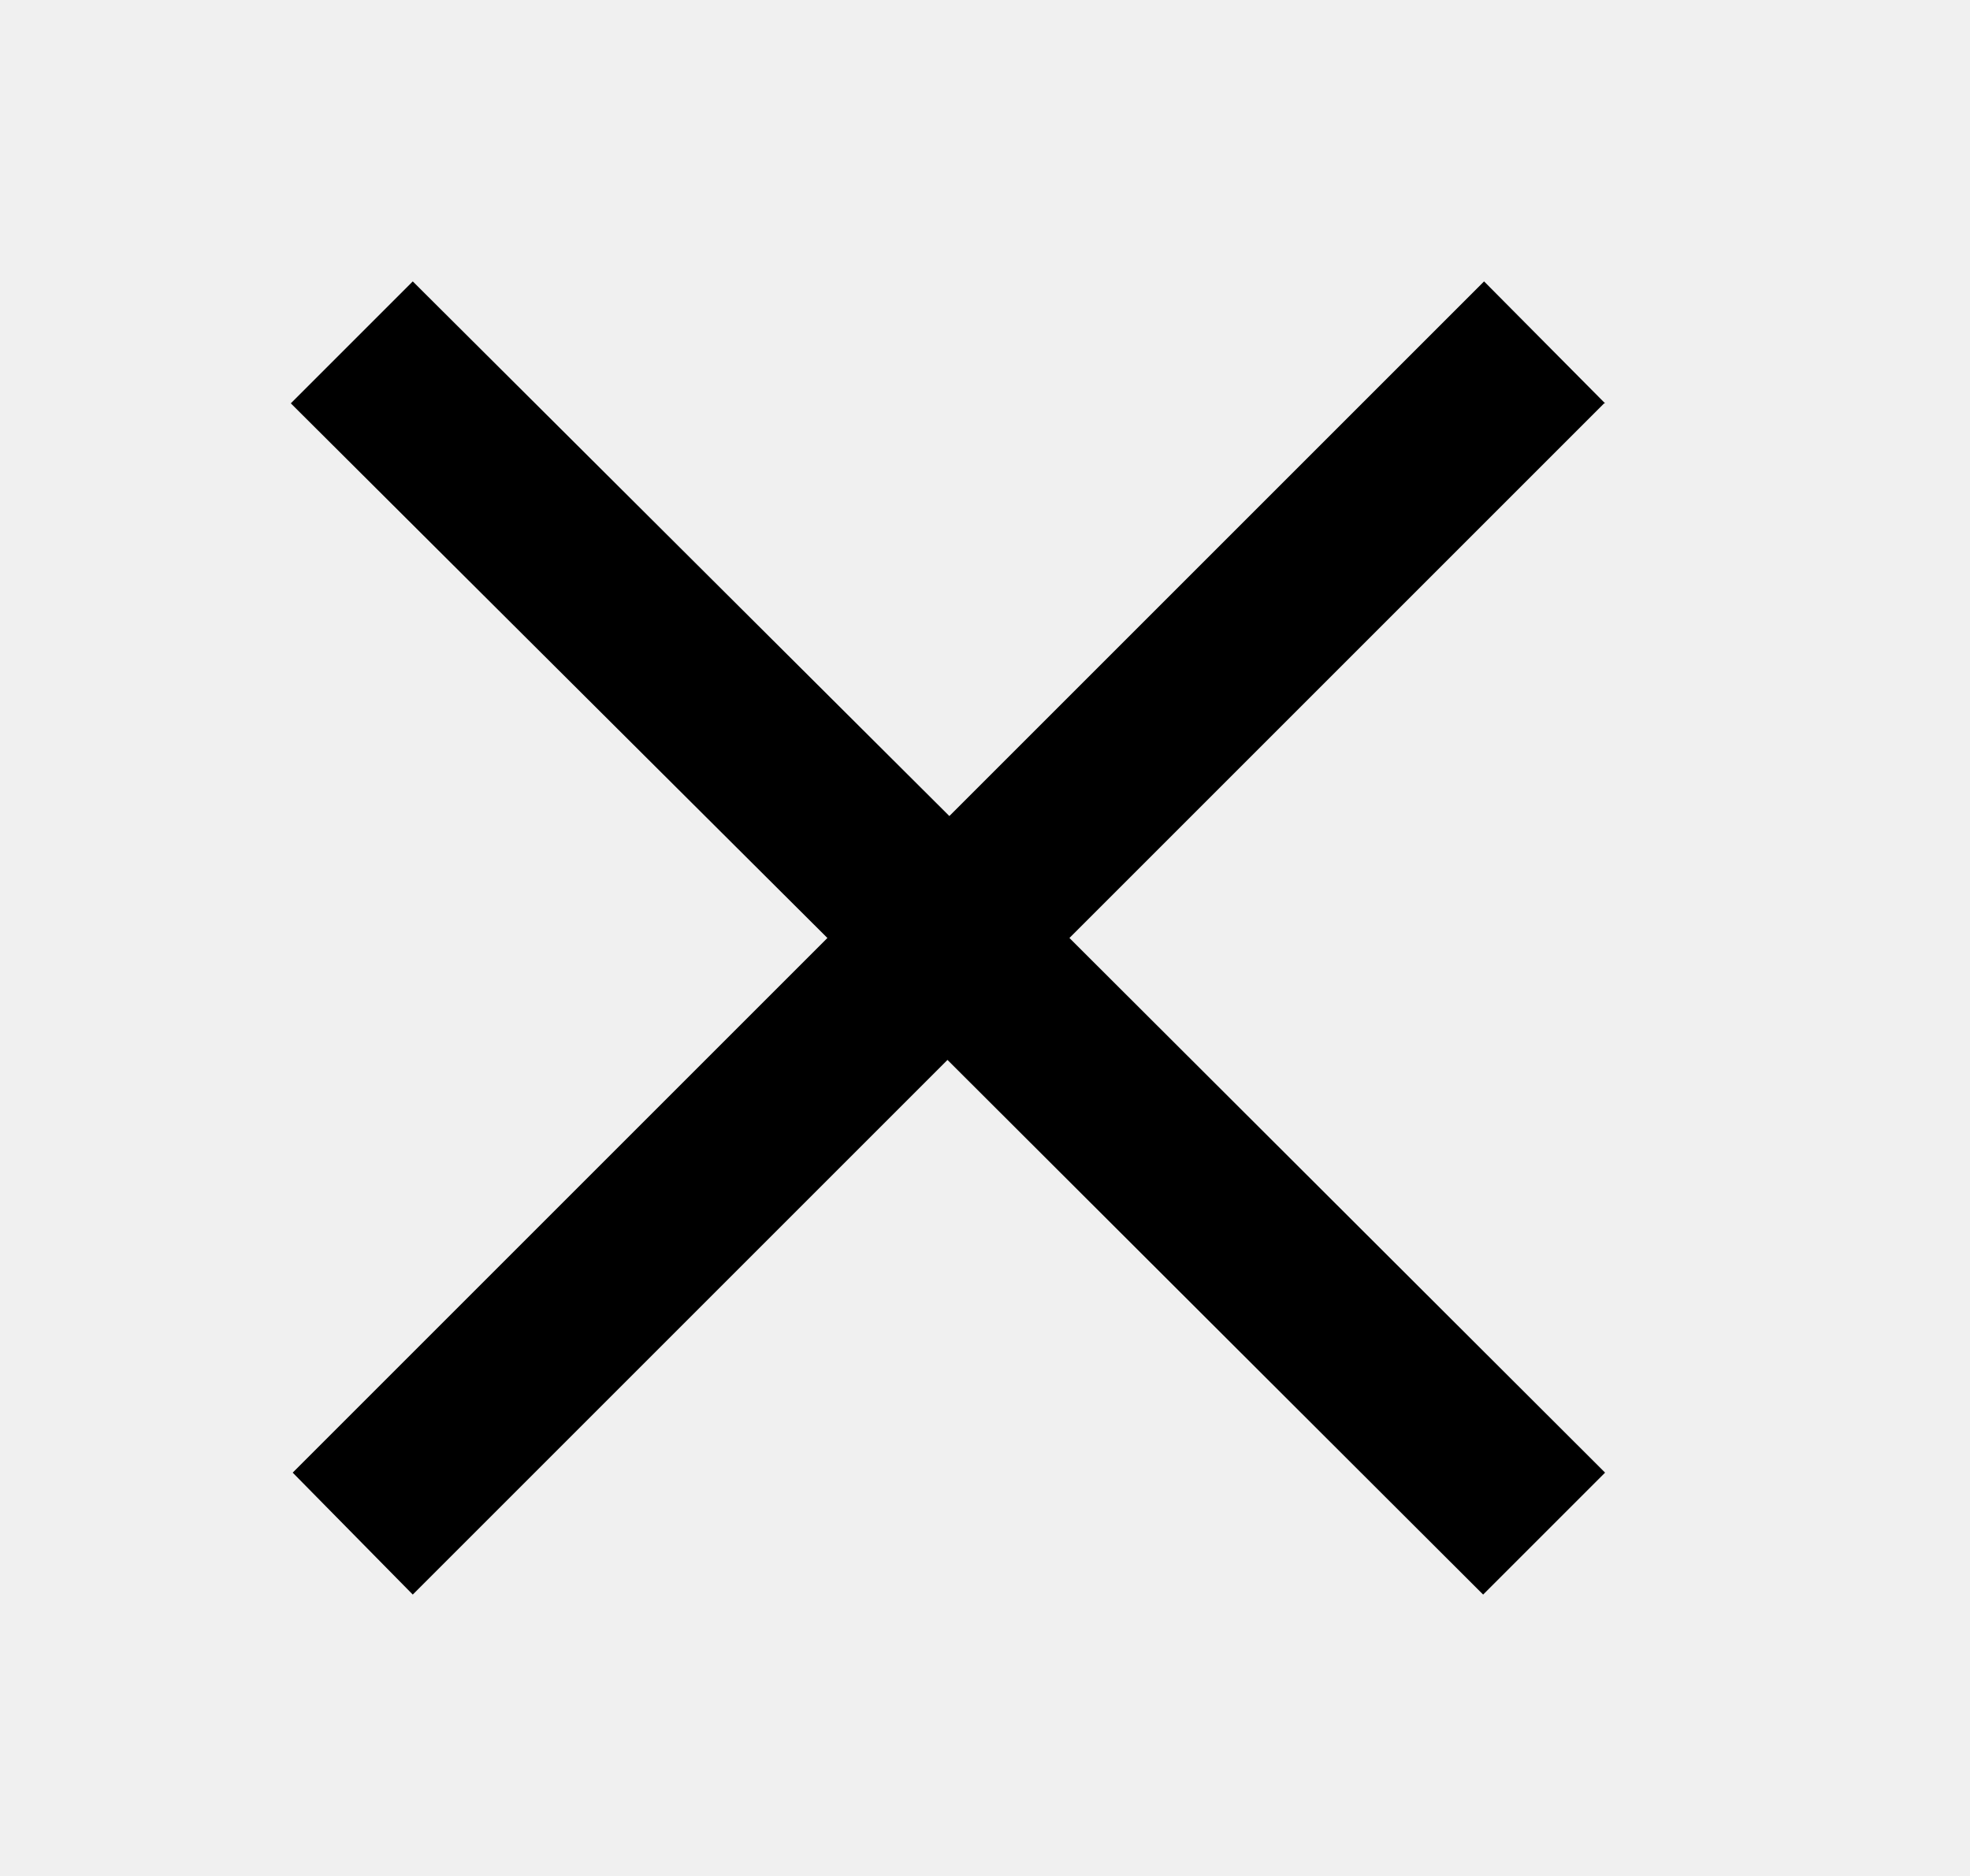
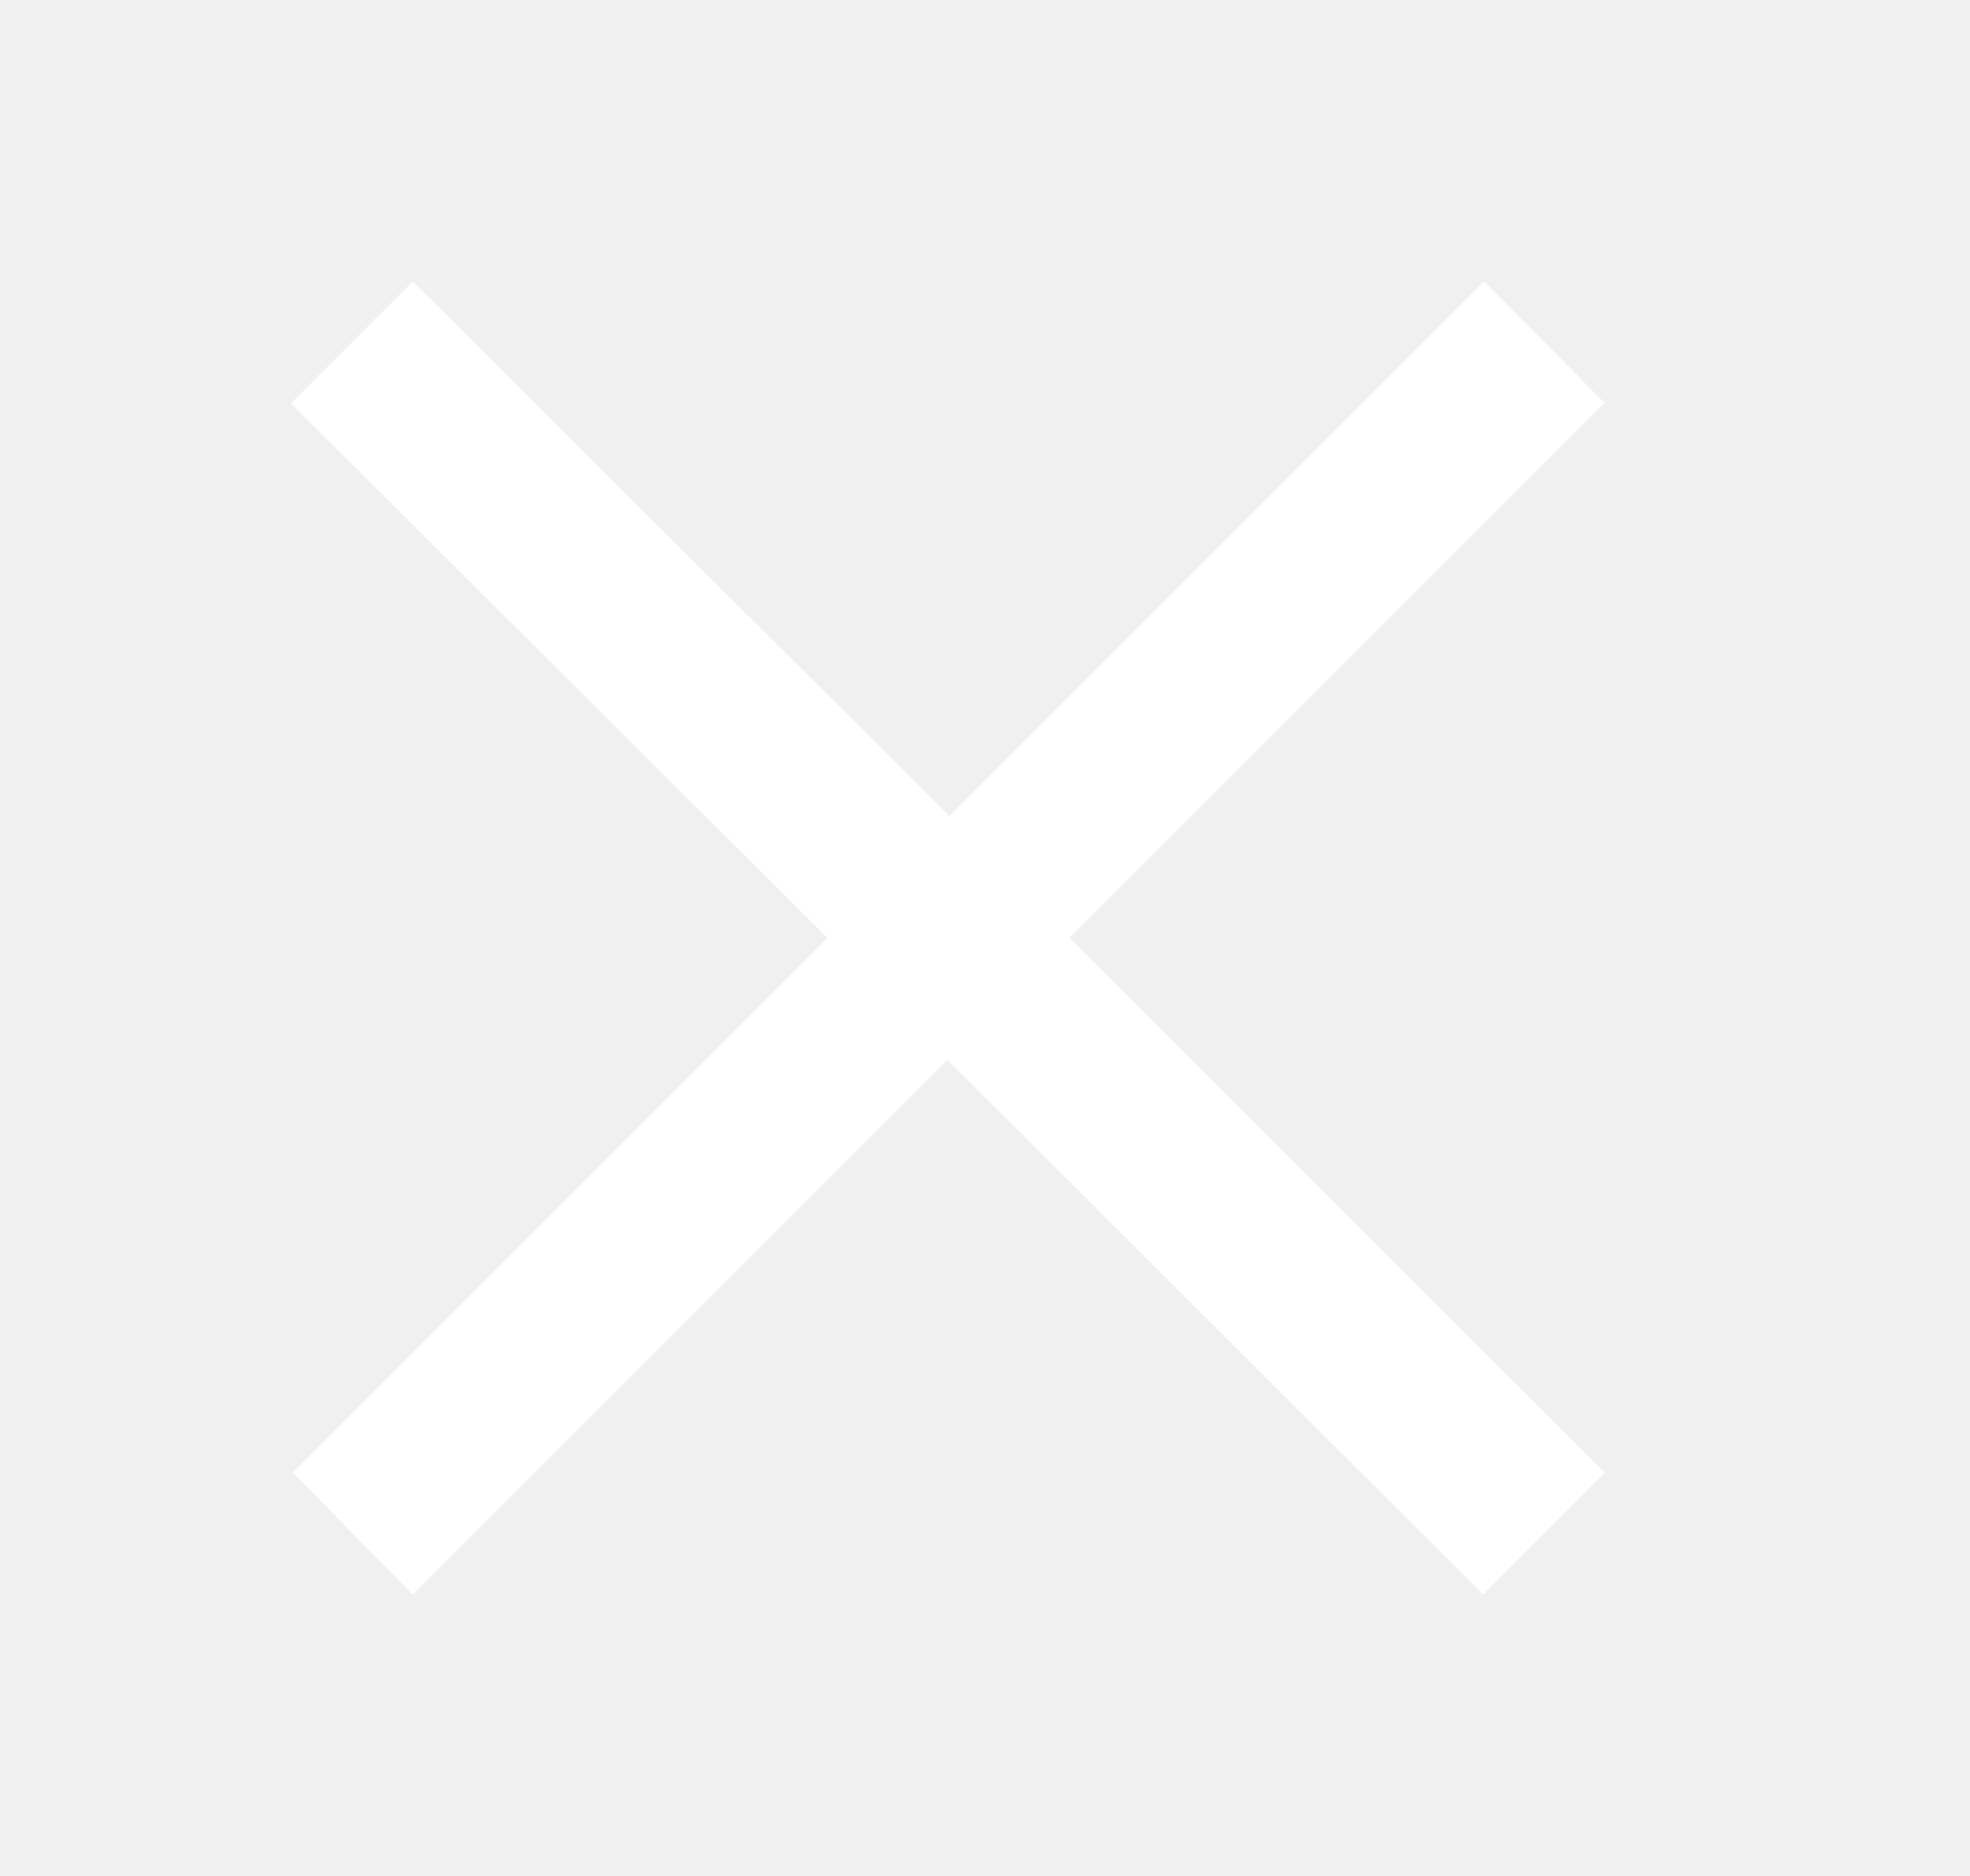
<svg xmlns="http://www.w3.org/2000/svg" fill="none" viewBox="0 0 21 20">
-   <path d="M17.11 4.3 15.82 3l-5.7 5.7L4.4 3 3.1 4.3 8.82 10l-5.7 5.7L4.4 17l5.7-5.7 5.71 5.7 1.3-1.3L11.4 10l5.7-5.7Z" fill="#000" />
+   <path d="M17.11 4.3 15.82 3l-5.7 5.7L4.4 3 3.1 4.3 8.82 10l-5.7 5.7L4.4 17l5.7-5.7 5.71 5.7 1.3-1.3L11.4 10l5.7-5.7Z" fill="#fff" />
</svg>
